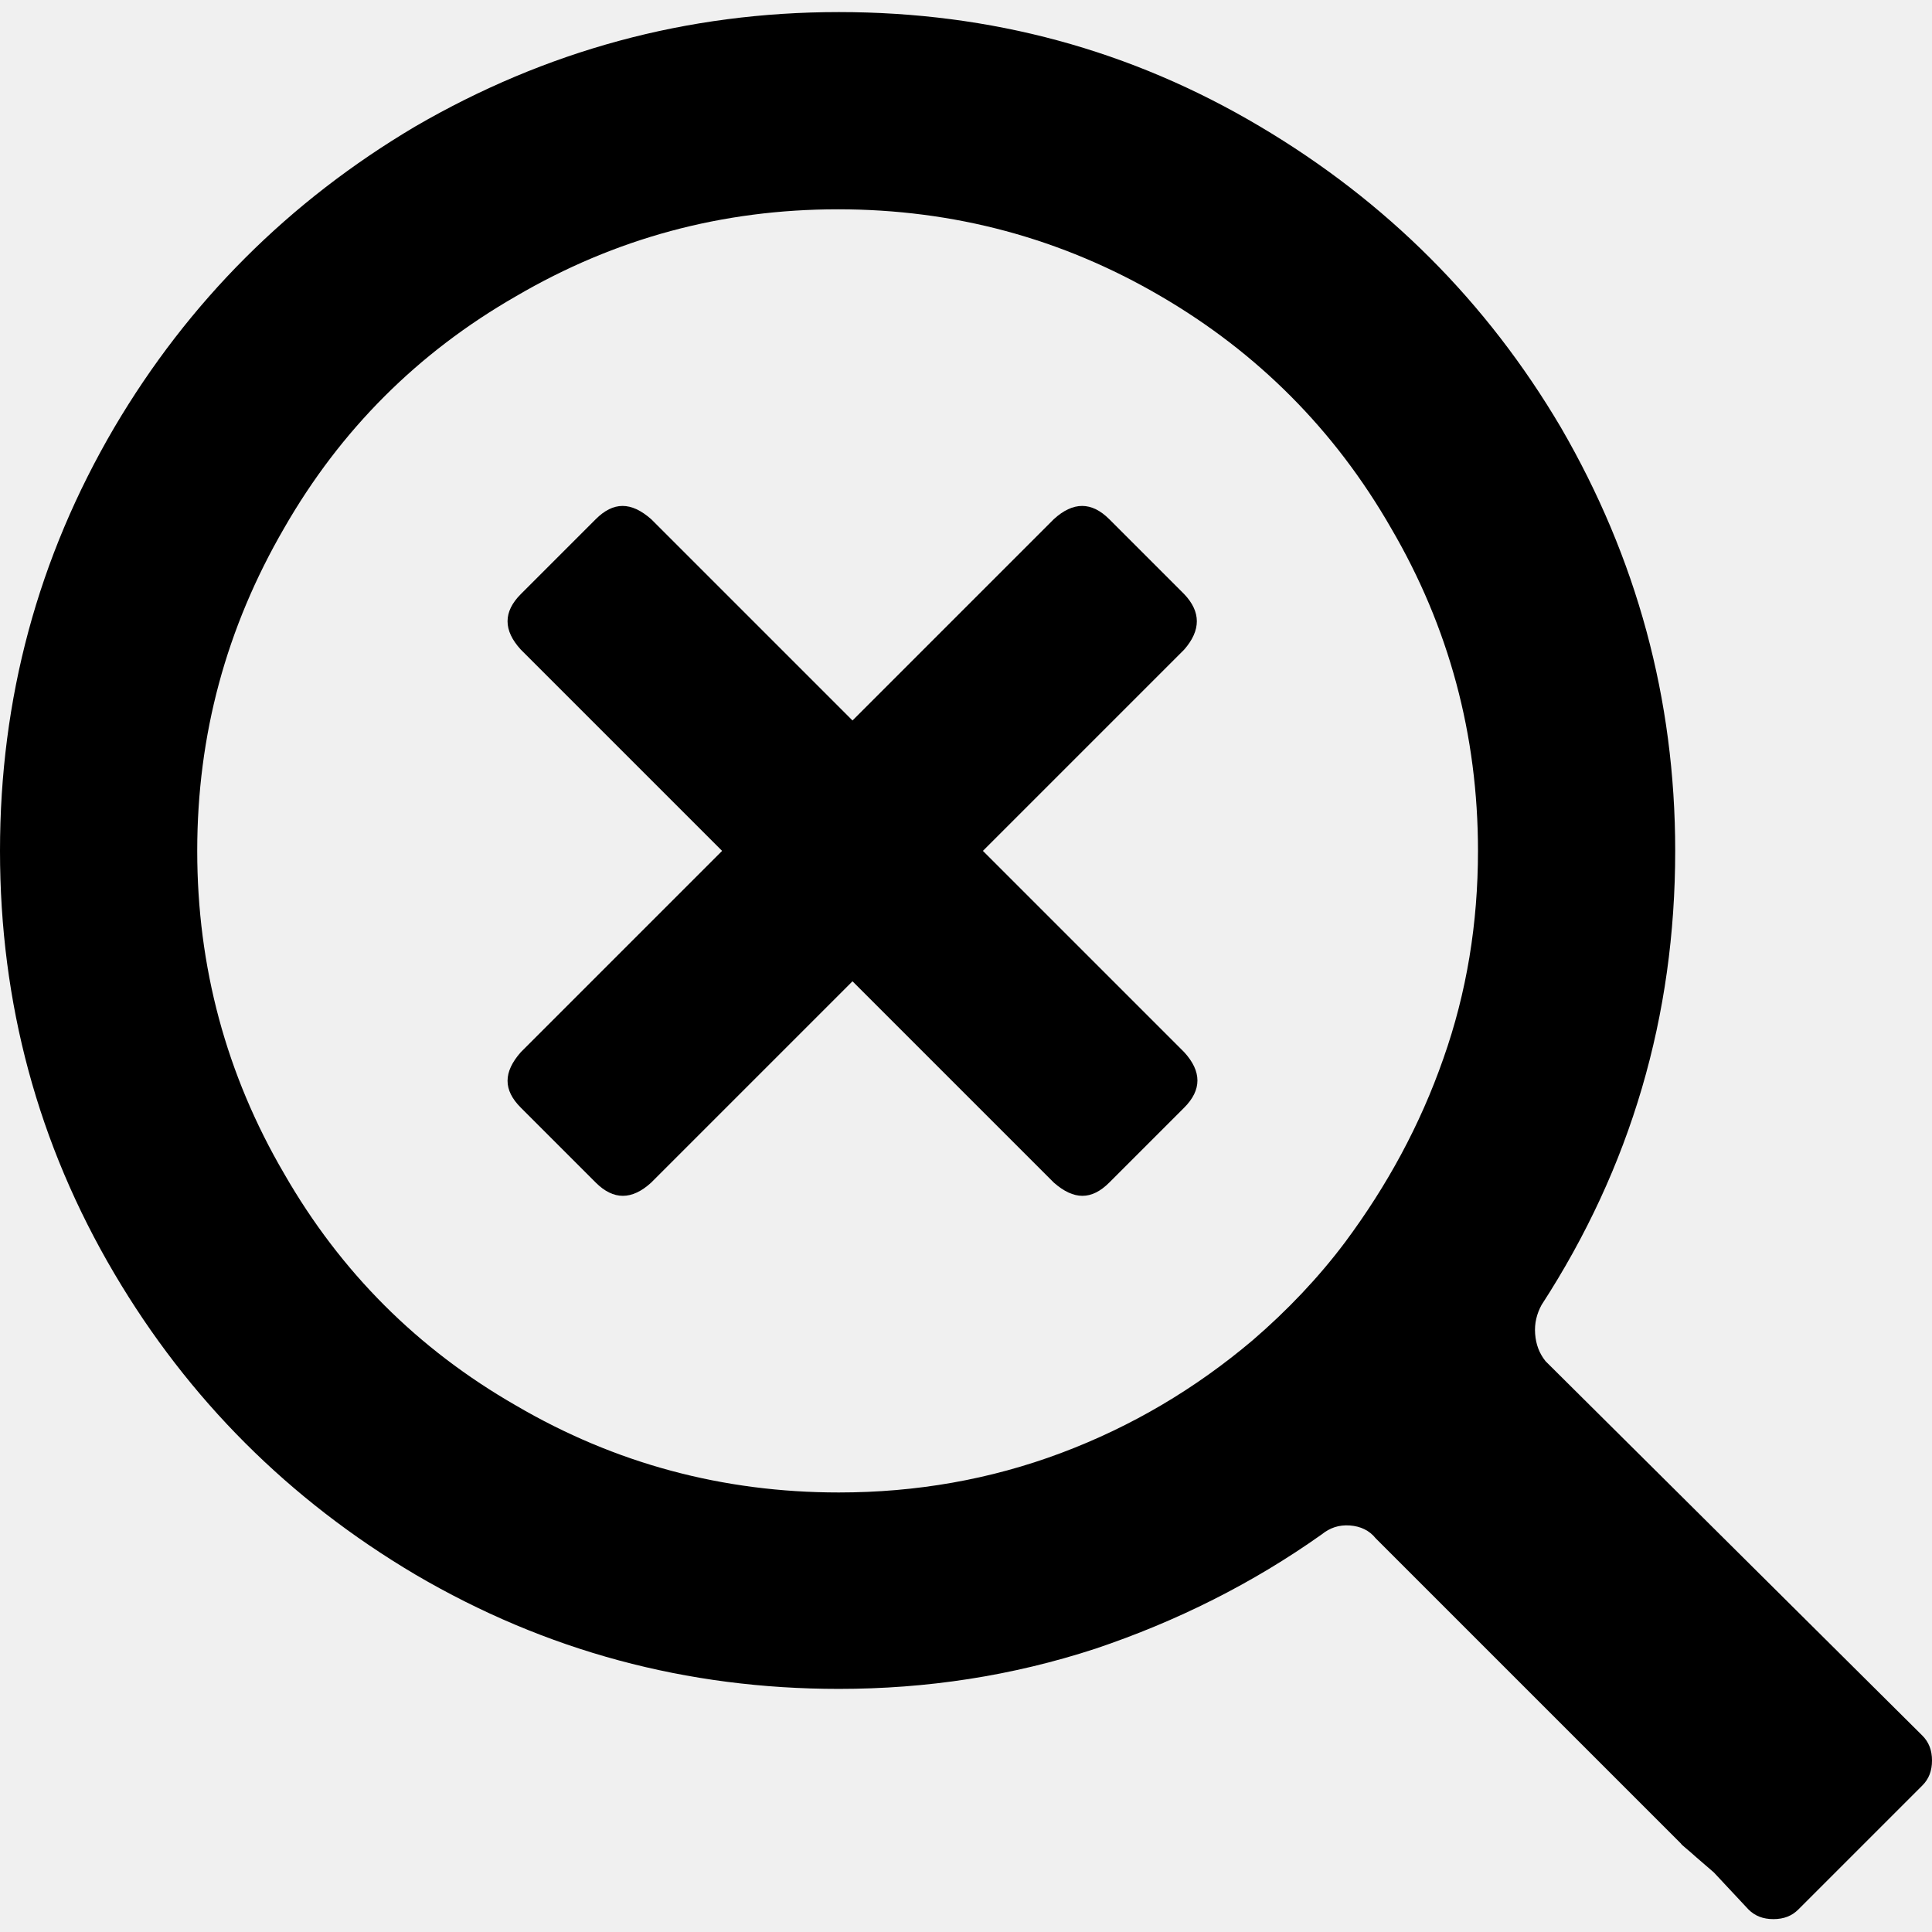
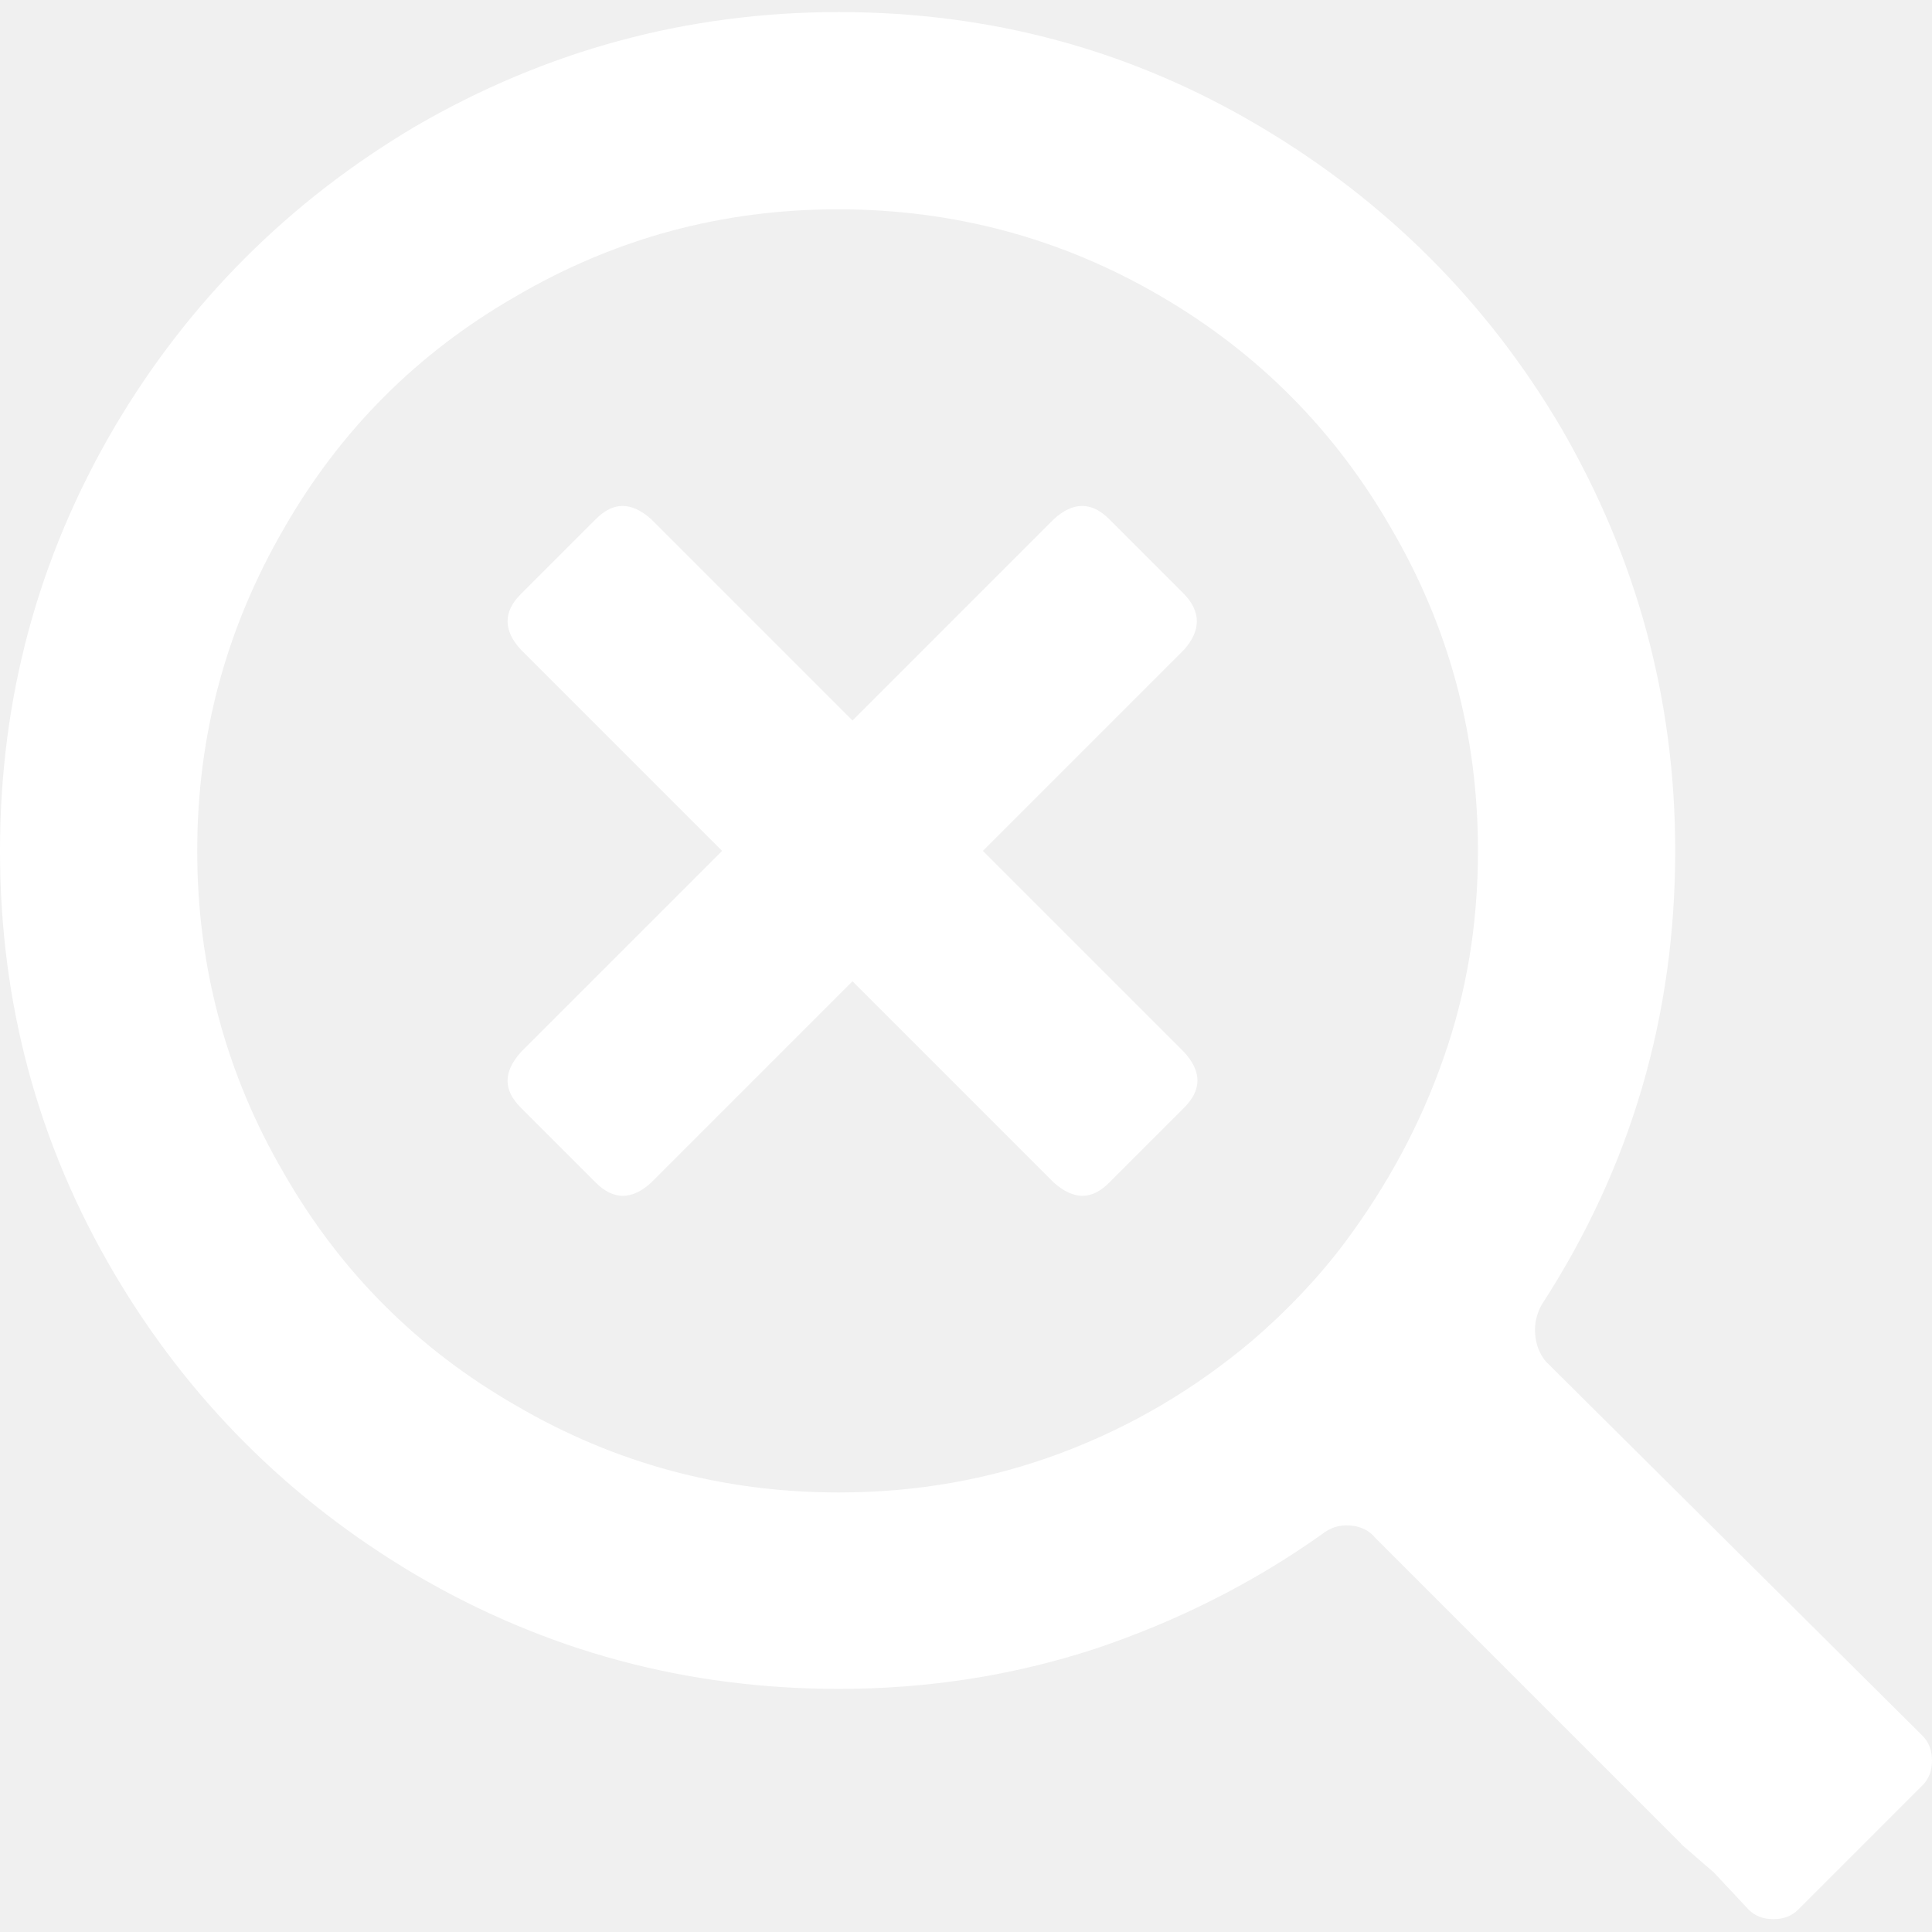
- <svg xmlns="http://www.w3.org/2000/svg" version="1.1" id="Layer_1" x="0px" y="0px" viewBox="0 0 24 24" style="enable-background:new 0 0 24 24;" xml:space="preserve">
+ <svg xmlns="http://www.w3.org/2000/svg" version="1.1" id="Layer_1" x="0px" y="0px" fill="#fff" viewBox="0 0 24 24" style="enable-background:new 0 0 24 24;" xml:space="preserve">
  <g>
    <path d="M23.88,21.56c0.08,0.08,0.12,0.18,0.12,0.31s-0.04,0.23-0.12,0.31l-1.54,1.54c-0.08,0.08-0.18,0.12-0.31,0.12   c-0.13,0-0.23-0.04-0.31-0.12l-0.43-0.46l-0.22-0.19c-0.11-0.1-0.18-0.15-0.19-0.17l-3.79-3.79c-0.08-0.1-0.19-0.15-0.32-0.16   c-0.14-0.01-0.25,0.03-0.35,0.11c-0.86,0.61-1.8,1.08-2.81,1.42c-1.04,0.34-2.1,0.5-3.19,0.5c-1.89,0-3.64-0.47-5.26-1.42   c-1.57-0.93-2.82-2.18-3.74-3.74C0.47,14.21,0,12.46,0,10.57c0-1.89,0.47-3.64,1.42-5.26C2.34,3.75,3.59,2.5,5.16,1.57   c1.62-0.94,3.37-1.42,5.26-1.42s3.63,0.47,5.23,1.42c1.57,0.93,2.82,2.18,3.74,3.74c0.94,1.62,1.42,3.37,1.42,5.26   c0,2.05-0.55,3.93-1.66,5.64c-0.06,0.11-0.09,0.23-0.08,0.36c0.01,0.13,0.05,0.24,0.13,0.34L23.88,21.56z M17.93,13.15   c0.29-0.82,0.43-1.68,0.43-2.58c0-1.44-0.36-2.78-1.08-4.01c-0.7-1.22-1.66-2.18-2.86-2.88c-1.23-0.72-2.57-1.08-4.01-1.08   S7.64,2.96,6.41,3.68c-1.22,0.7-2.18,1.66-2.88,2.88C2.81,7.8,2.45,9.13,2.45,10.57c0,1.44,0.36,2.78,1.08,4.01   c0.7,1.22,1.66,2.18,2.88,2.88c1.23,0.72,2.57,1.08,4.01,1.08c0.96,0,1.88-0.16,2.76-0.49s1.67-0.8,2.38-1.4   c0.43-0.37,0.82-0.78,1.15-1.22C17.23,14.73,17.64,13.98,17.93,13.15z" />
  </g>
  <path d="M14.71,8.07l-2.5,2.5l2.5,2.5c0.22,0.24,0.22,0.47,0,0.69l-0.93,0.93c-0.22,0.22-0.44,0.22-0.69,0l-2.5-2.5l-2.5,2.5  c-0.24,0.22-0.47,0.22-0.69,0l-0.93-0.93c-0.22-0.22-0.22-0.44,0-0.69l2.5-2.5l-2.5-2.5c-0.22-0.24-0.22-0.47,0-0.69l0.93-0.93  c0.22-0.22,0.44-0.22,0.69,0l2.5,2.5l2.5-2.5c0.24-0.22,0.47-0.22,0.69,0l0.93,0.93C14.92,7.6,14.92,7.83,14.71,8.07z" />
</svg>
